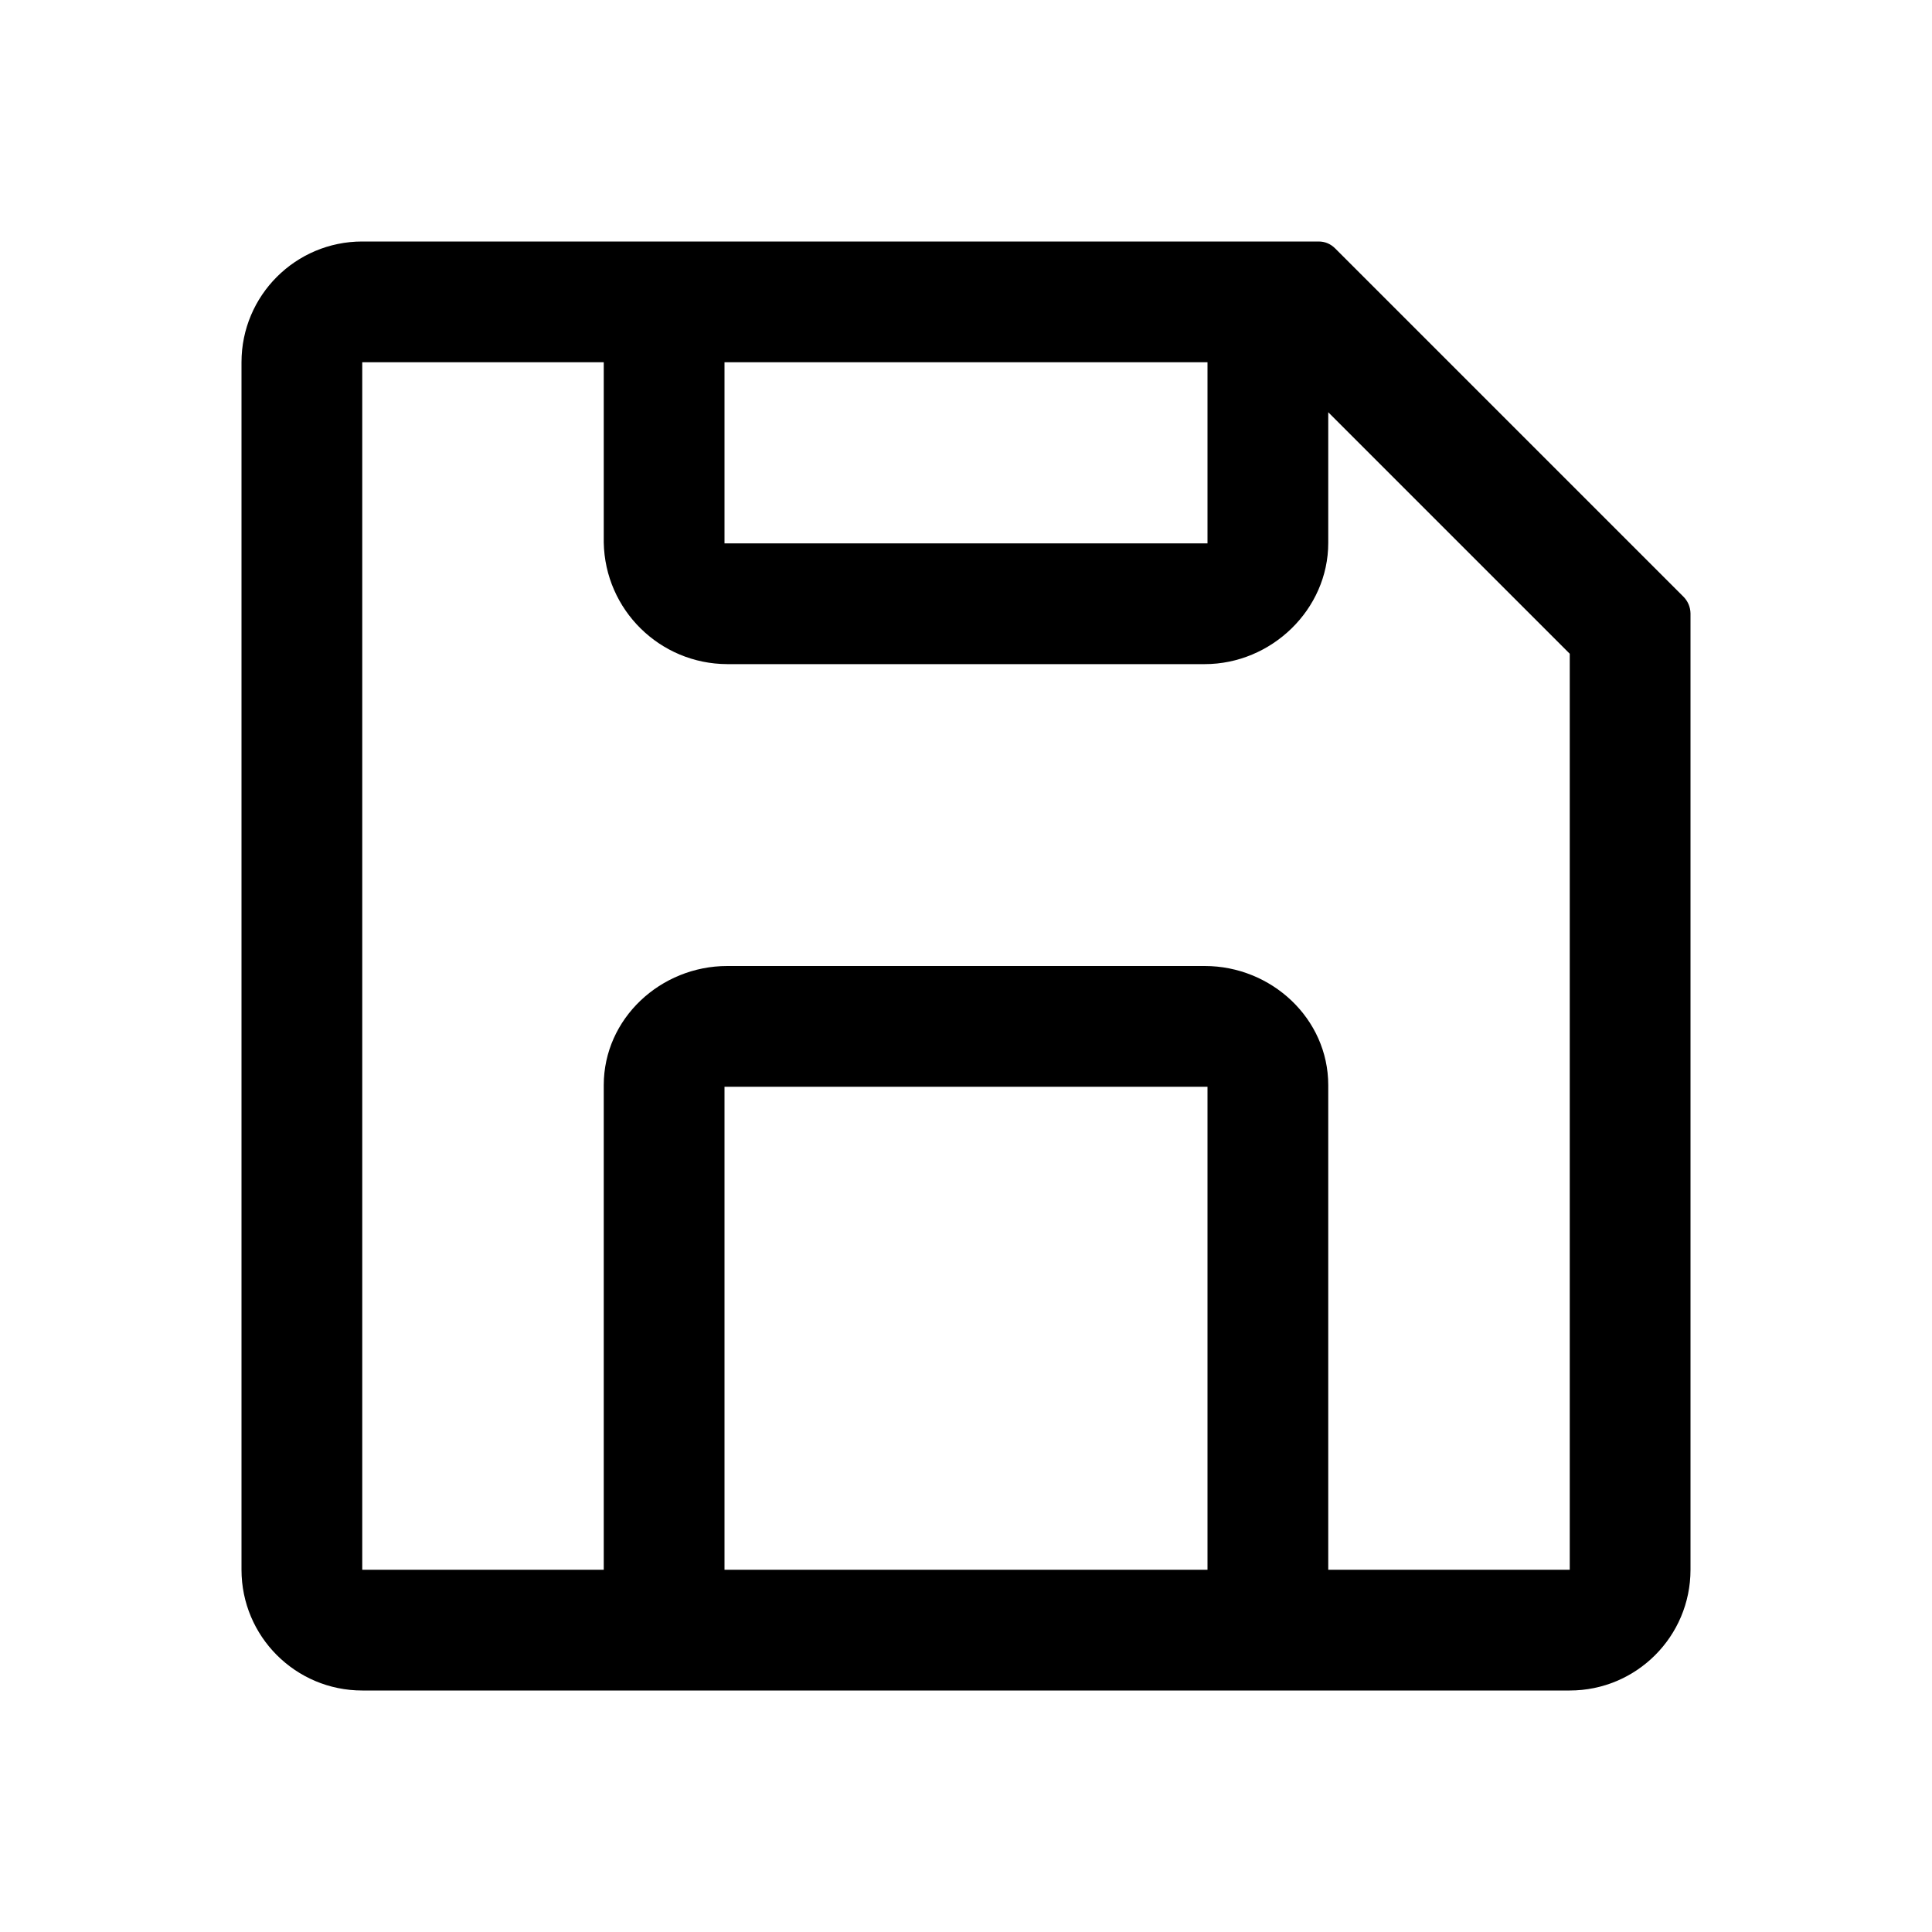
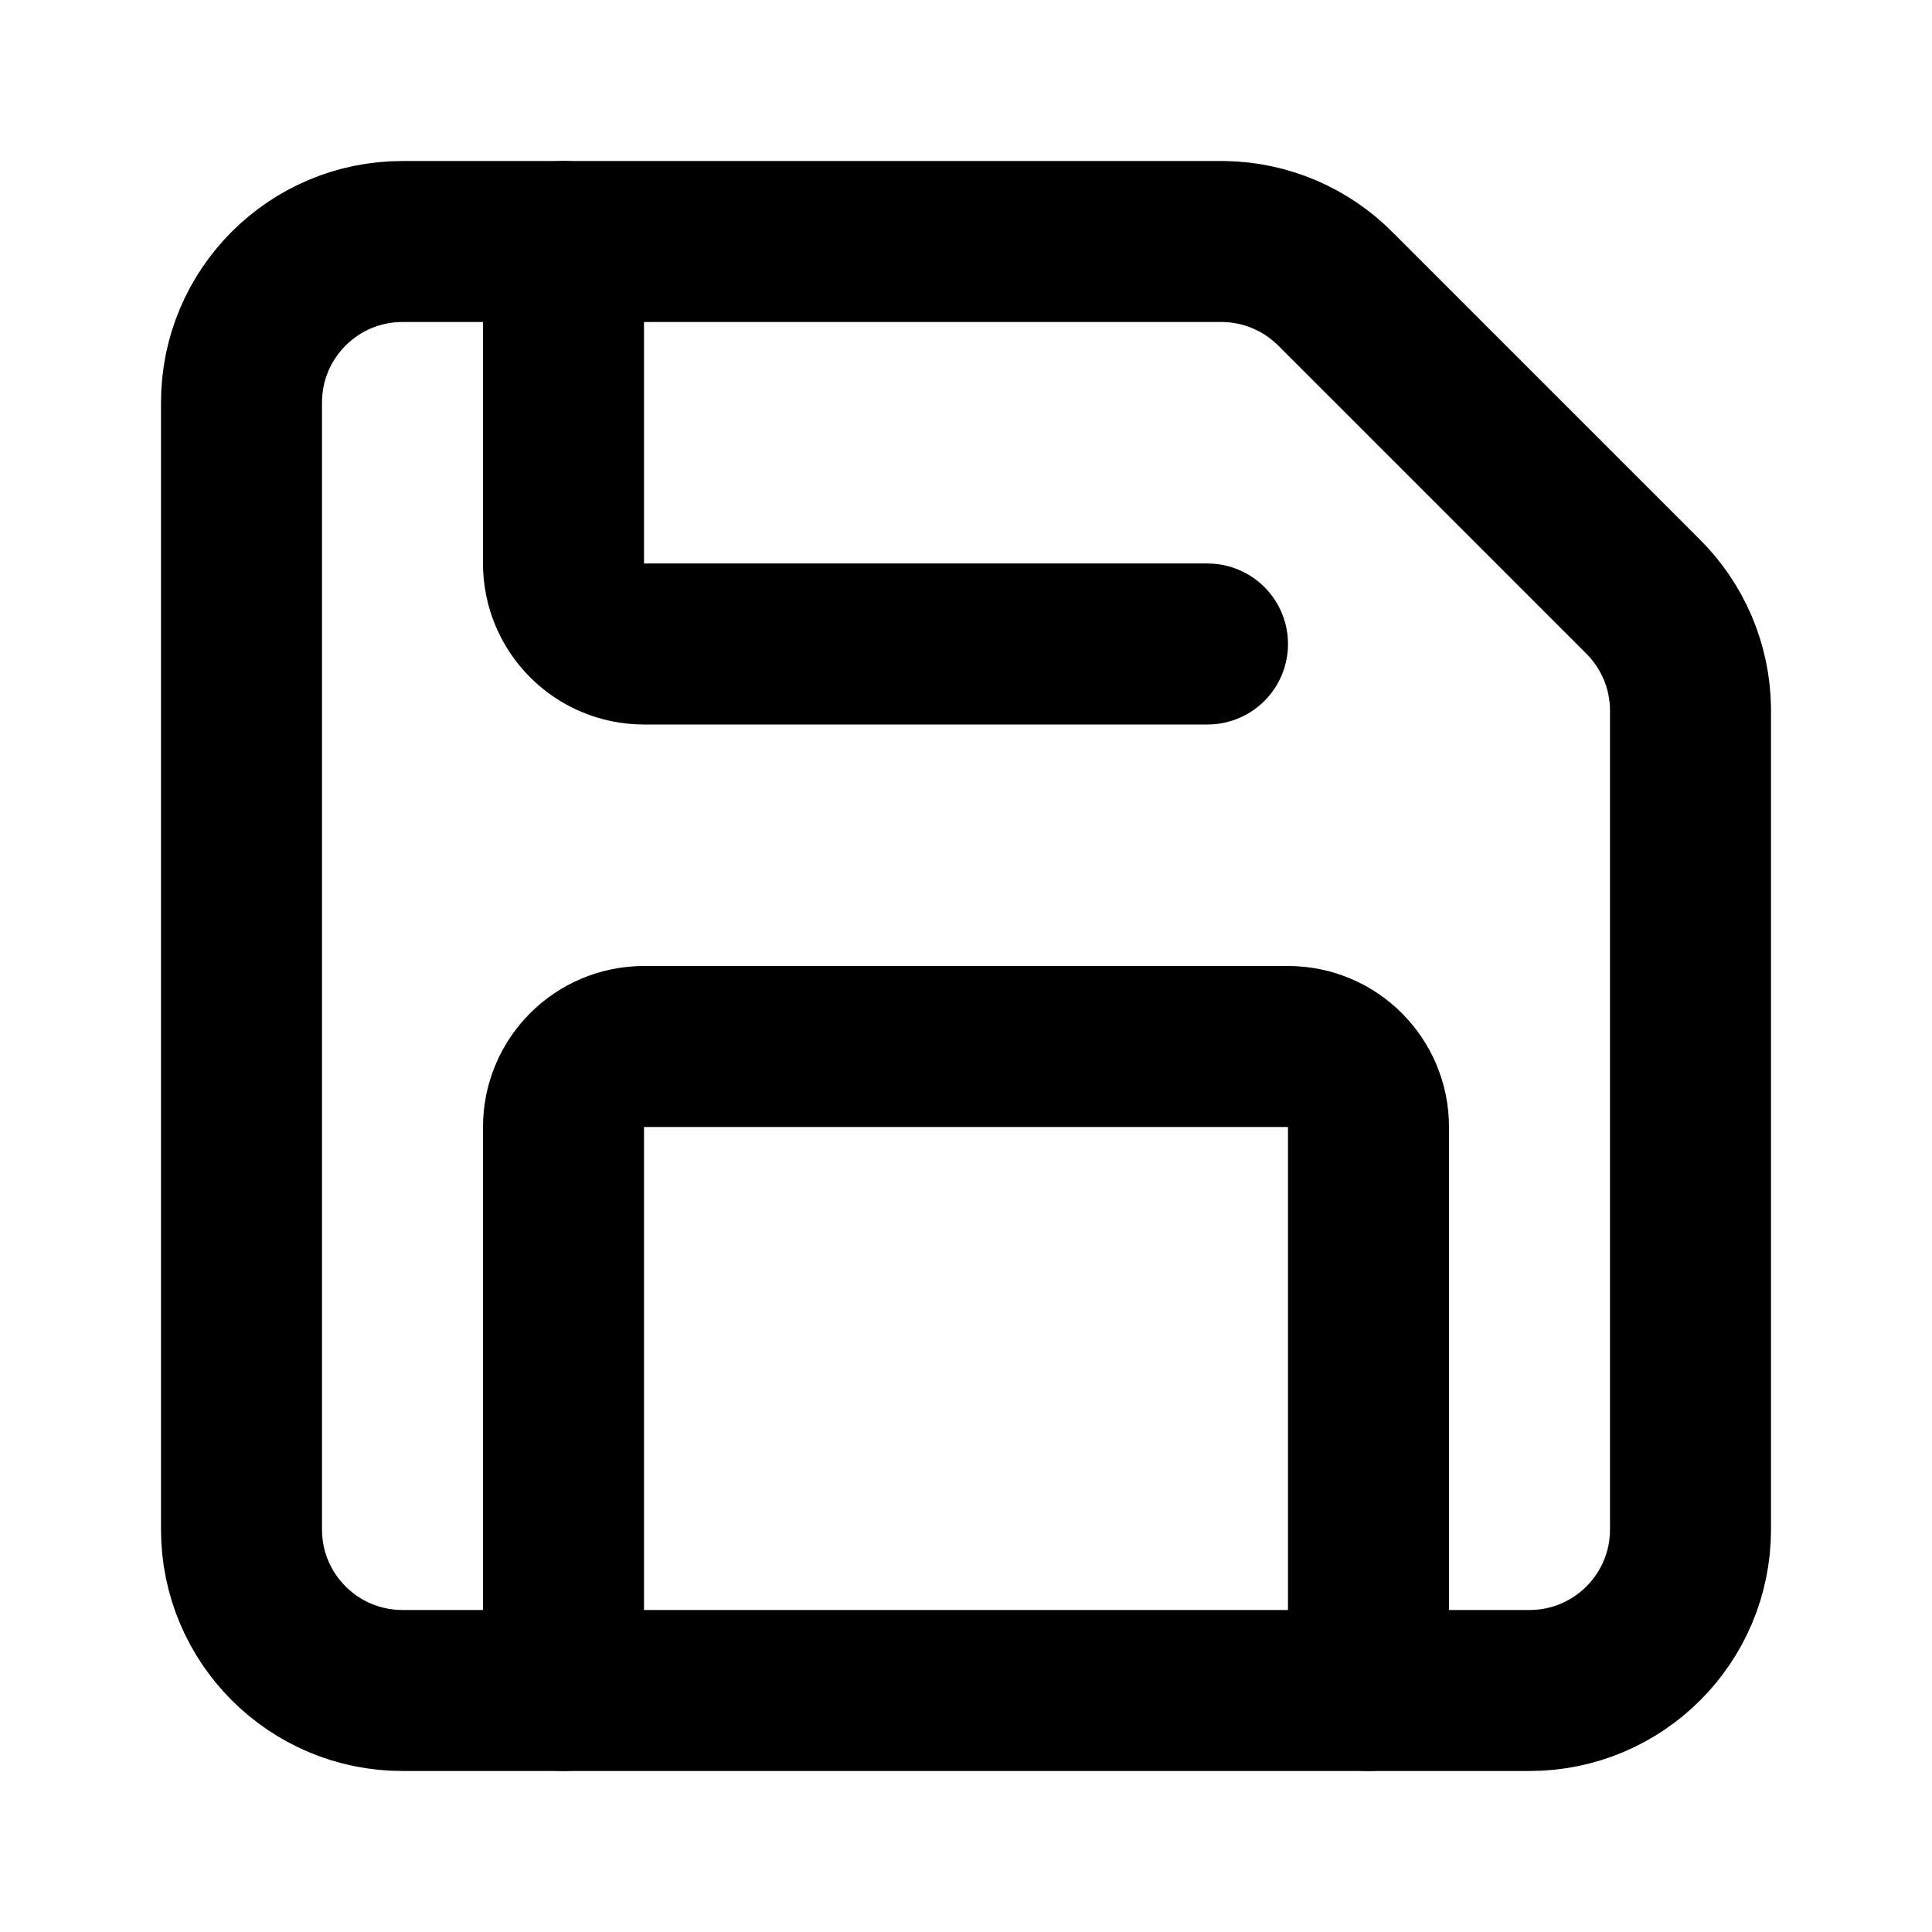
- <svg xmlns="http://www.w3.org/2000/svg" viewBox="0 0 16 16">
-   <path fill="currentColor" d="m11.058 2.058 2.884 2.884A.2.2 0 0 1 14 5.08V13a1 1 0 0 1-1 1H3a1 1 0 0 1-1-1V3a1 1 0 0 1 1-1h7.92q.08 0 .138.058M10 3H6v1.5h4zm1 .414v1.082c0 .552-.471 1.004-1.023 1.004H6.023A1.026 1.026 0 0 1 5 4.492V3H3v10h2V8.987C5 8.435 5.471 8 6.023 8h3.954c.552 0 1.023.435 1.023.987V13h2V5.414zM10 13V9H6v4z" />
+ <svg xmlns="http://www.w3.org/2000/svg" fill="none" stroke="currentColor" stroke-linecap="round" stroke-linejoin="round" stroke-width="2" viewBox="0 0 24 24">
+   <path d="M15.2 3a2 2 0 0 1 1.4.6l3.8 3.8a2 2 0 0 1 .6 1.4V19a2 2 0 0 1-2 2H5a2 2 0 0 1-2-2V5a2 2 0 0 1 2-2z" />
+   <path d="M17 21v-7a1 1 0 0 0-1-1H8a1 1 0 0 0-1 1v7M7 3v4a1 1 0 0 0 1 1h7" />
</svg>
